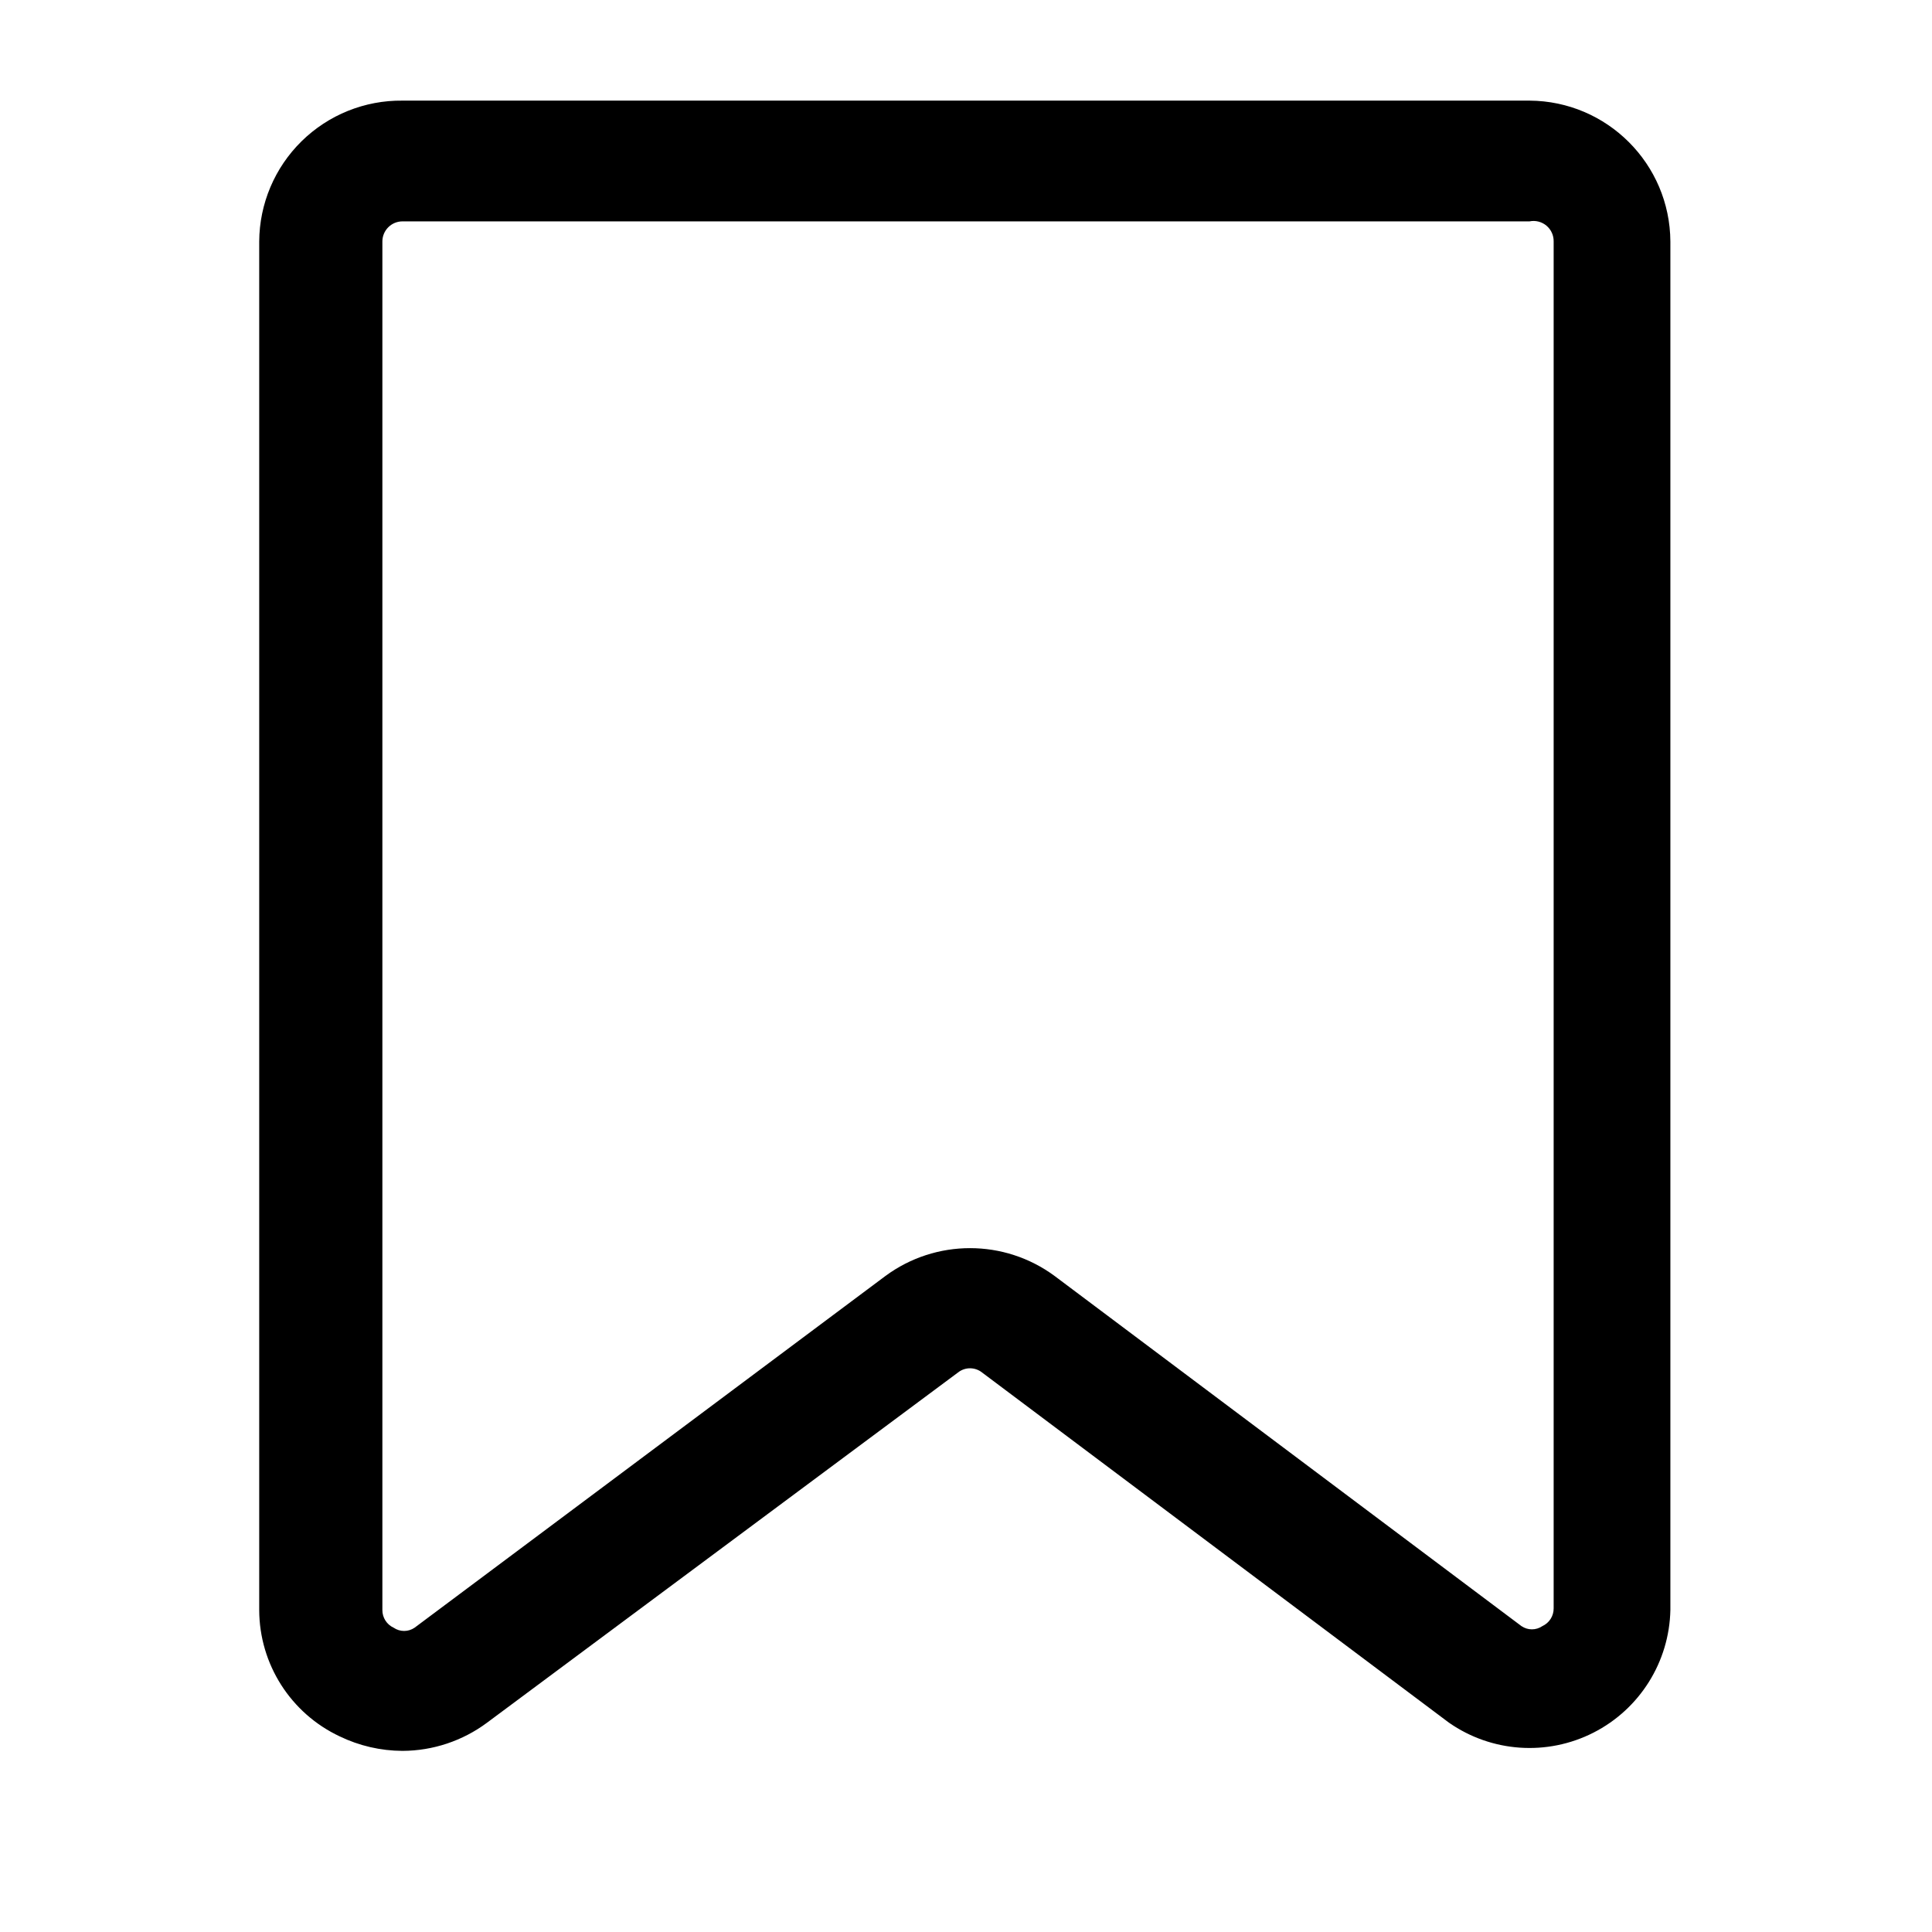
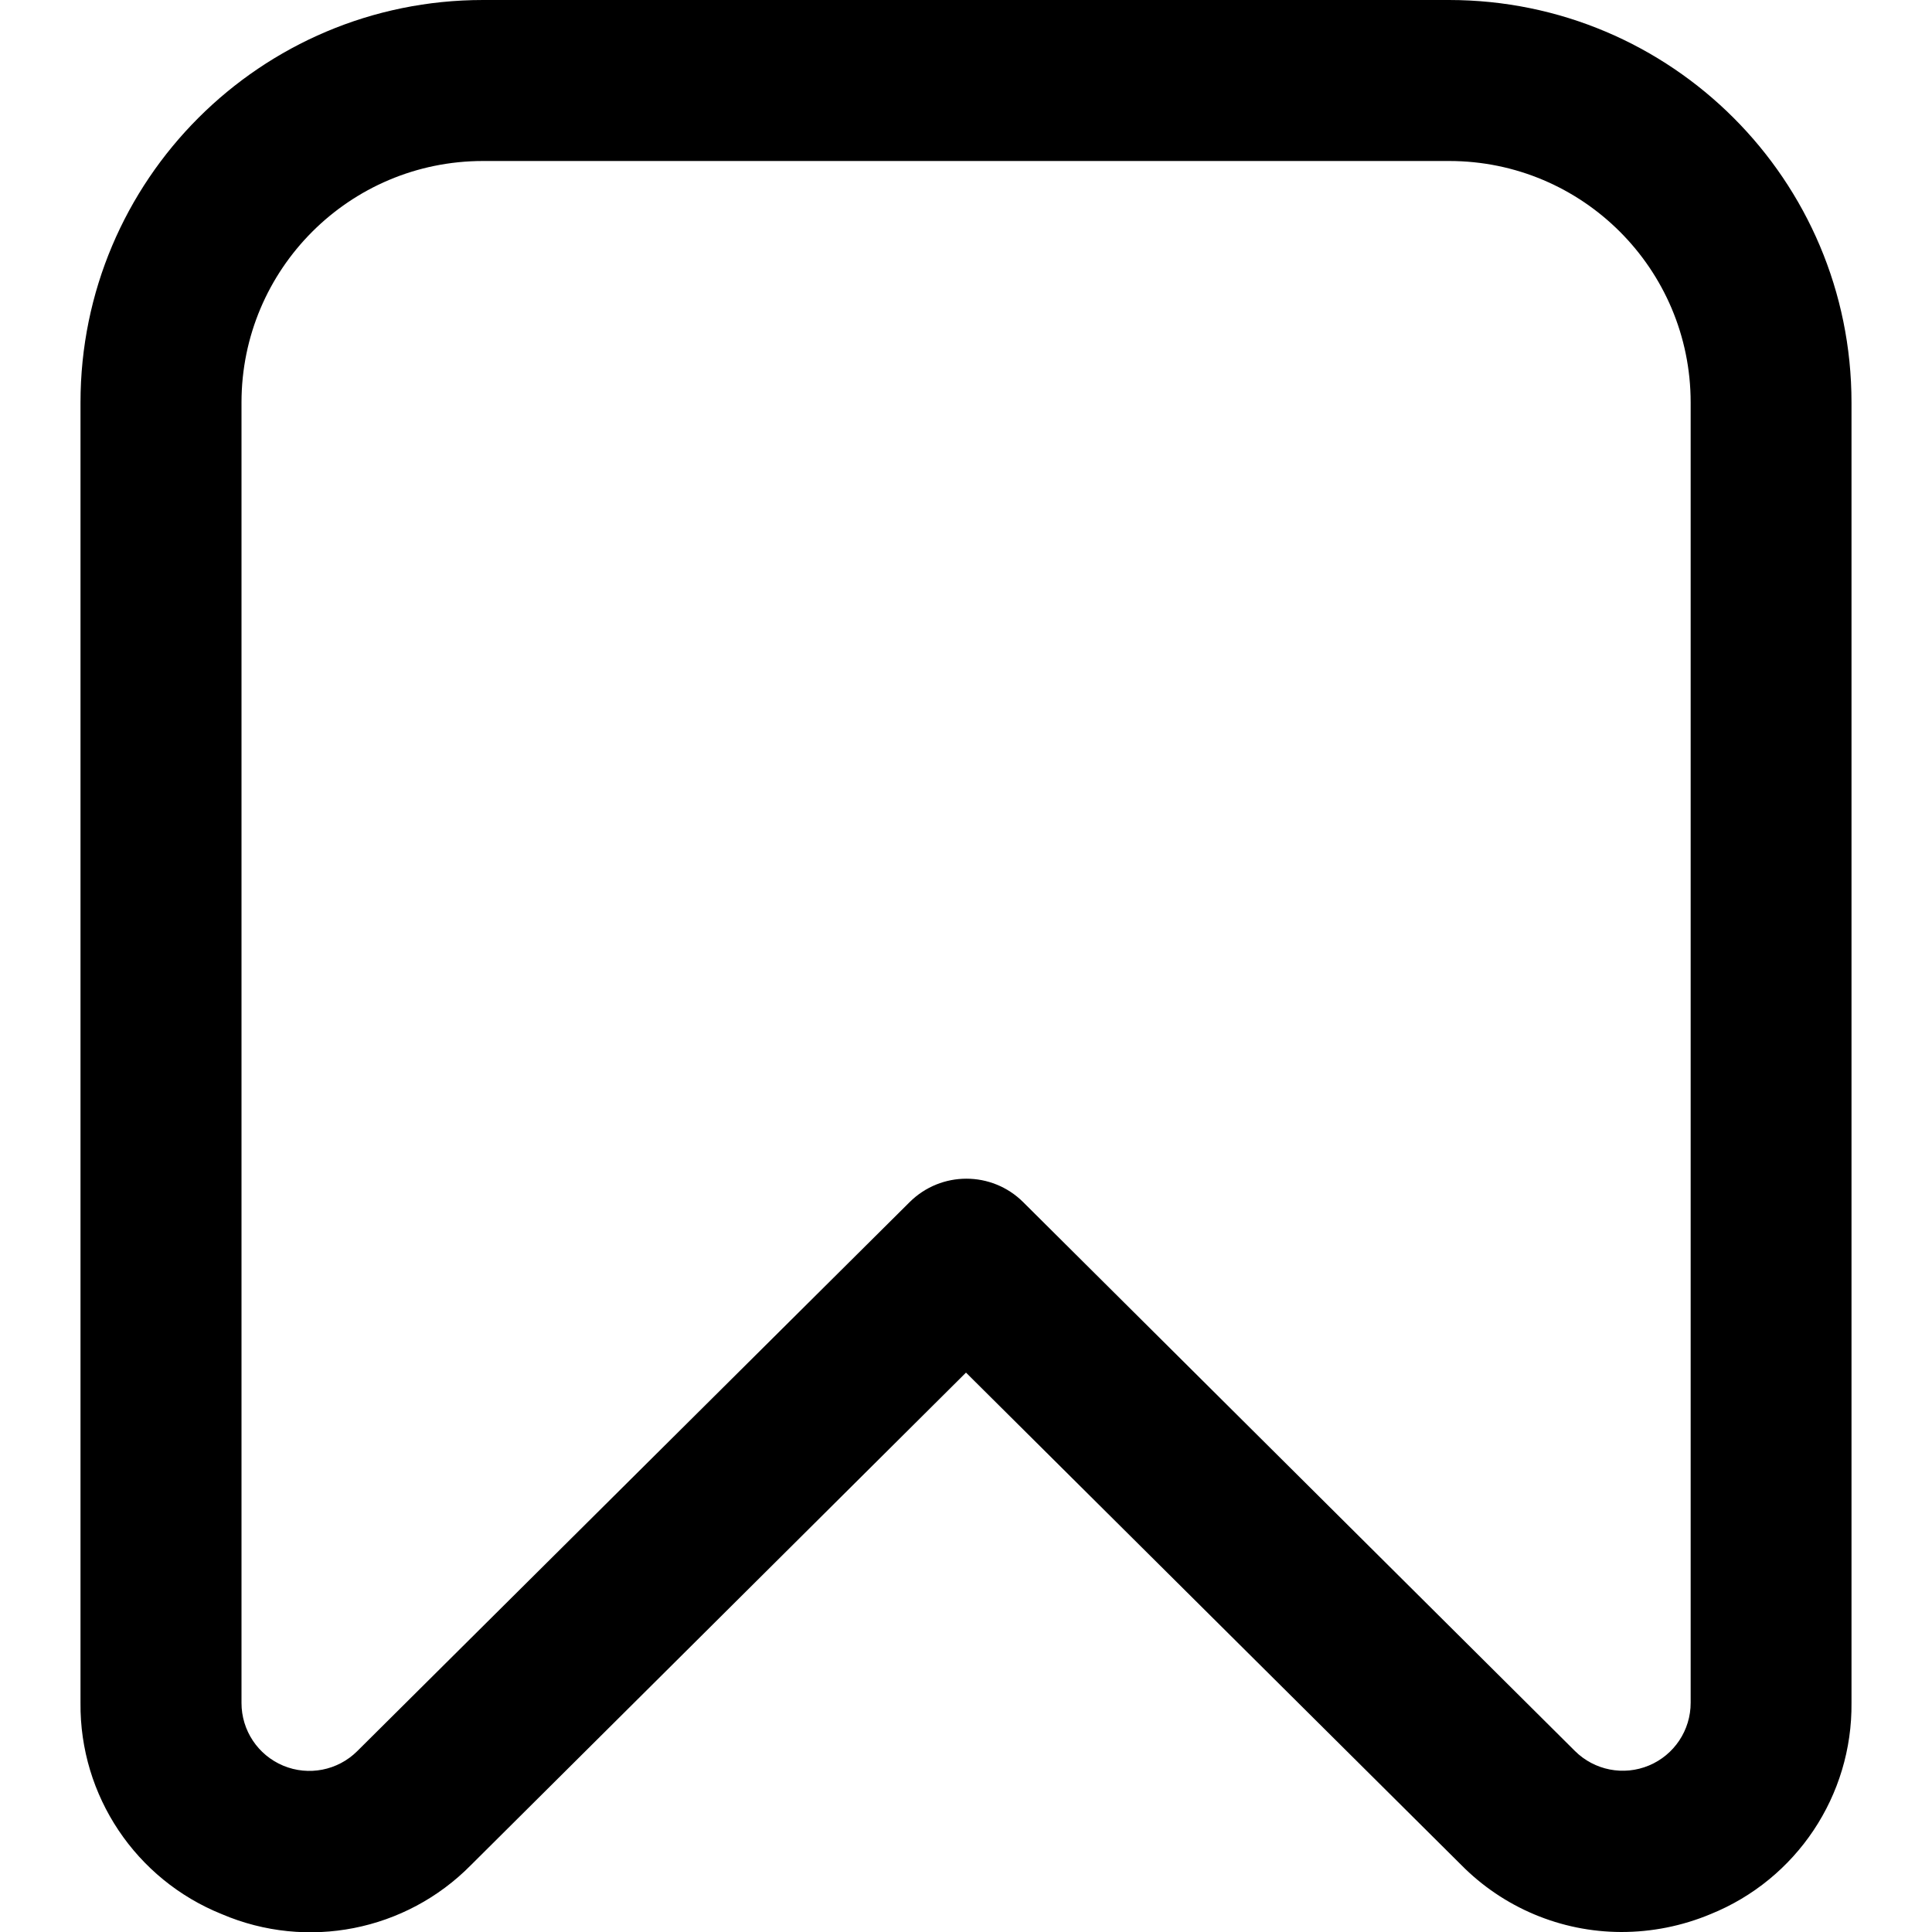
- <svg xmlns="http://www.w3.org/2000/svg" height="512" viewBox="0 0 24 24" width="512">
-   <g id="Layer_2" data-name="Layer 2">
-     <path d="m5 21.75a1.81 1.81 0 0 1 -.78-.18 1.74 1.74 0 0 1 -1-1.57v-17a1.76 1.76 0 0 1 1.78-1.75h14a1.76 1.76 0 0 1 1.75 1.75v17a1.75 1.75 0 0 1 -2.75 1.4l-5.8-4.35a.24.24 0 0 0 -.3 0l-5.85 4.35a1.77 1.77 0 0 1 -1.05.35zm0-19a.25.25 0 0 0 -.25.25v17a.24.24 0 0 0 .14.22.23.23 0 0 0 .26 0l5.85-4.37a1.77 1.77 0 0 1 2.1 0l5.8 4.35a.23.23 0 0 0 .26 0 .24.24 0 0 0 .14-.22v-16.98a.25.25 0 0 0 -.3-.25z" />
-   </g>
+ <svg xmlns="http://www.w3.org/2000/svg" id="Outline" viewBox="0 0 24 24" width="512" height="512">
+   <path d="M20.137,24a2.8,2.8,0,0,1-1.987-.835L12,17.051,5.85,23.169a2.8,2.8,0,0,1-3.095.609A2.8,2.8,0,0,1,1,21.154V5A5,5,0,0,1,6,0H18a5,5,0,0,1,5,5V21.154a2.8,2.8,0,0,1-1.751,2.624A2.867,2.867,0,0,1,20.137,24ZM6,2A3,3,0,0,0,3,5V21.154a.843.843,0,0,0,1.437.6h0L11.3,14.933a1,1,0,0,1,1.41,0l6.855,6.819a.843.843,0,0,0,1.437-.6V5a3,3,0,0,0-3-3Z" />
</svg>
